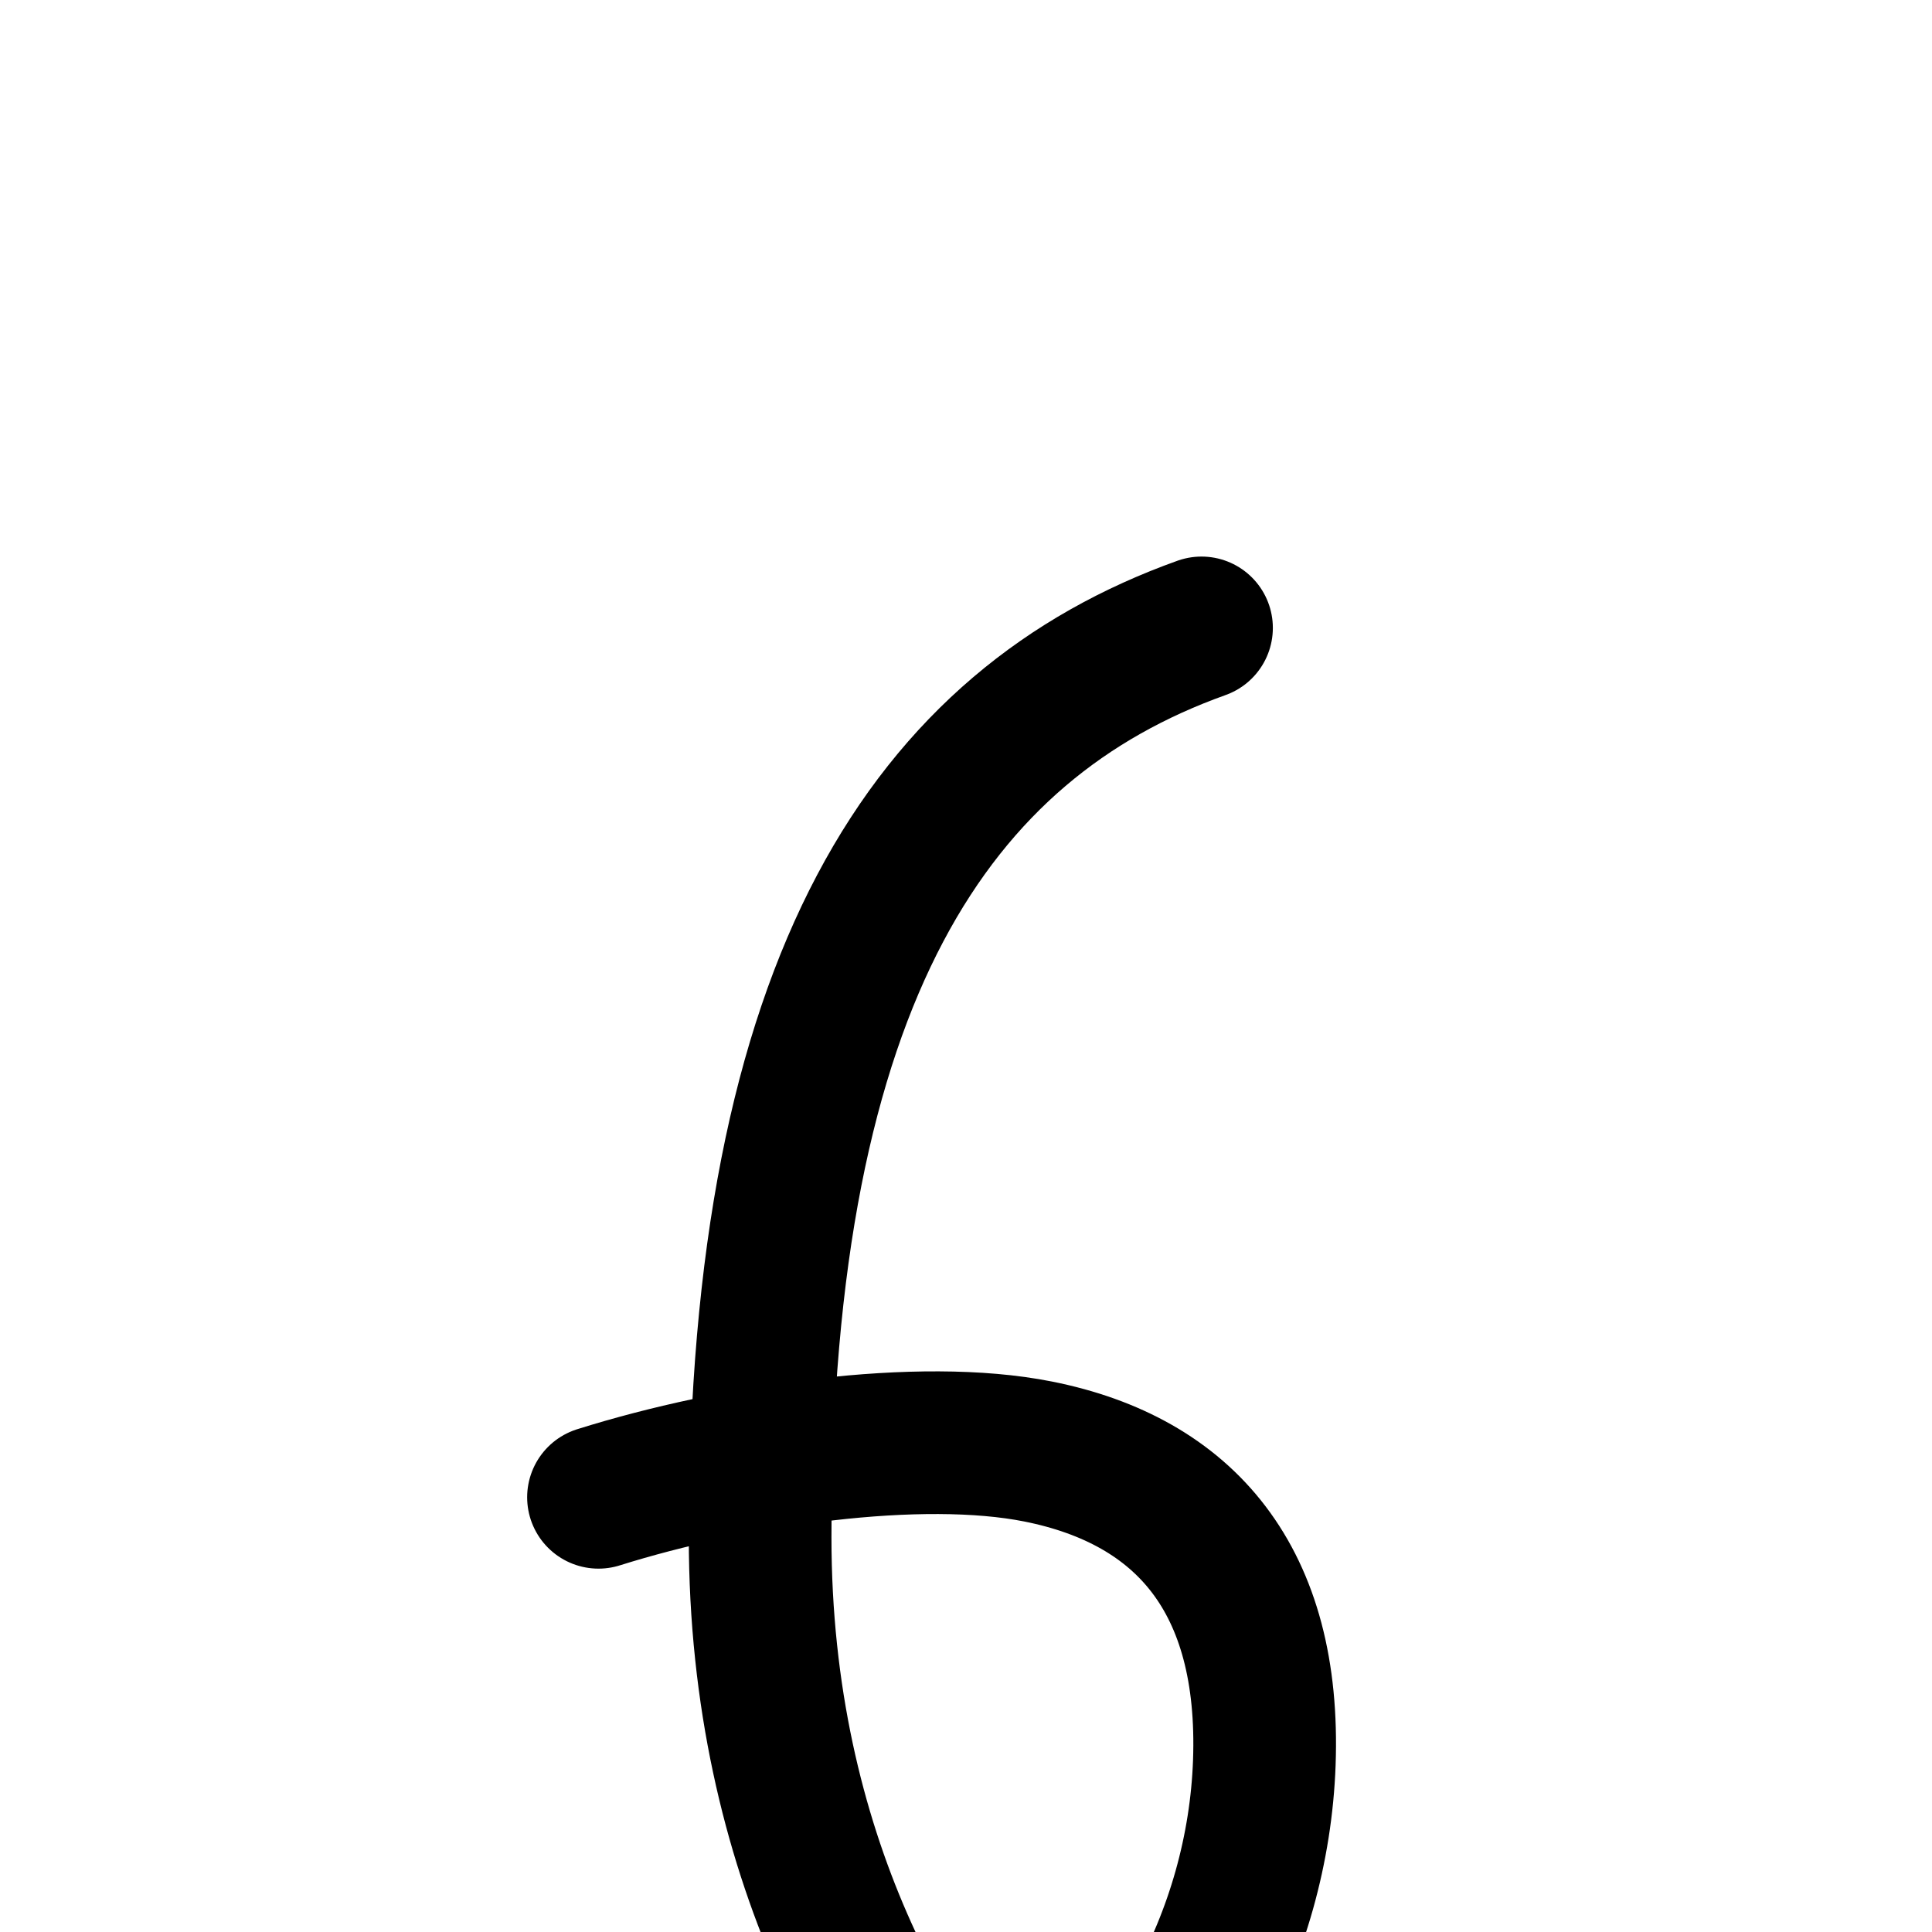
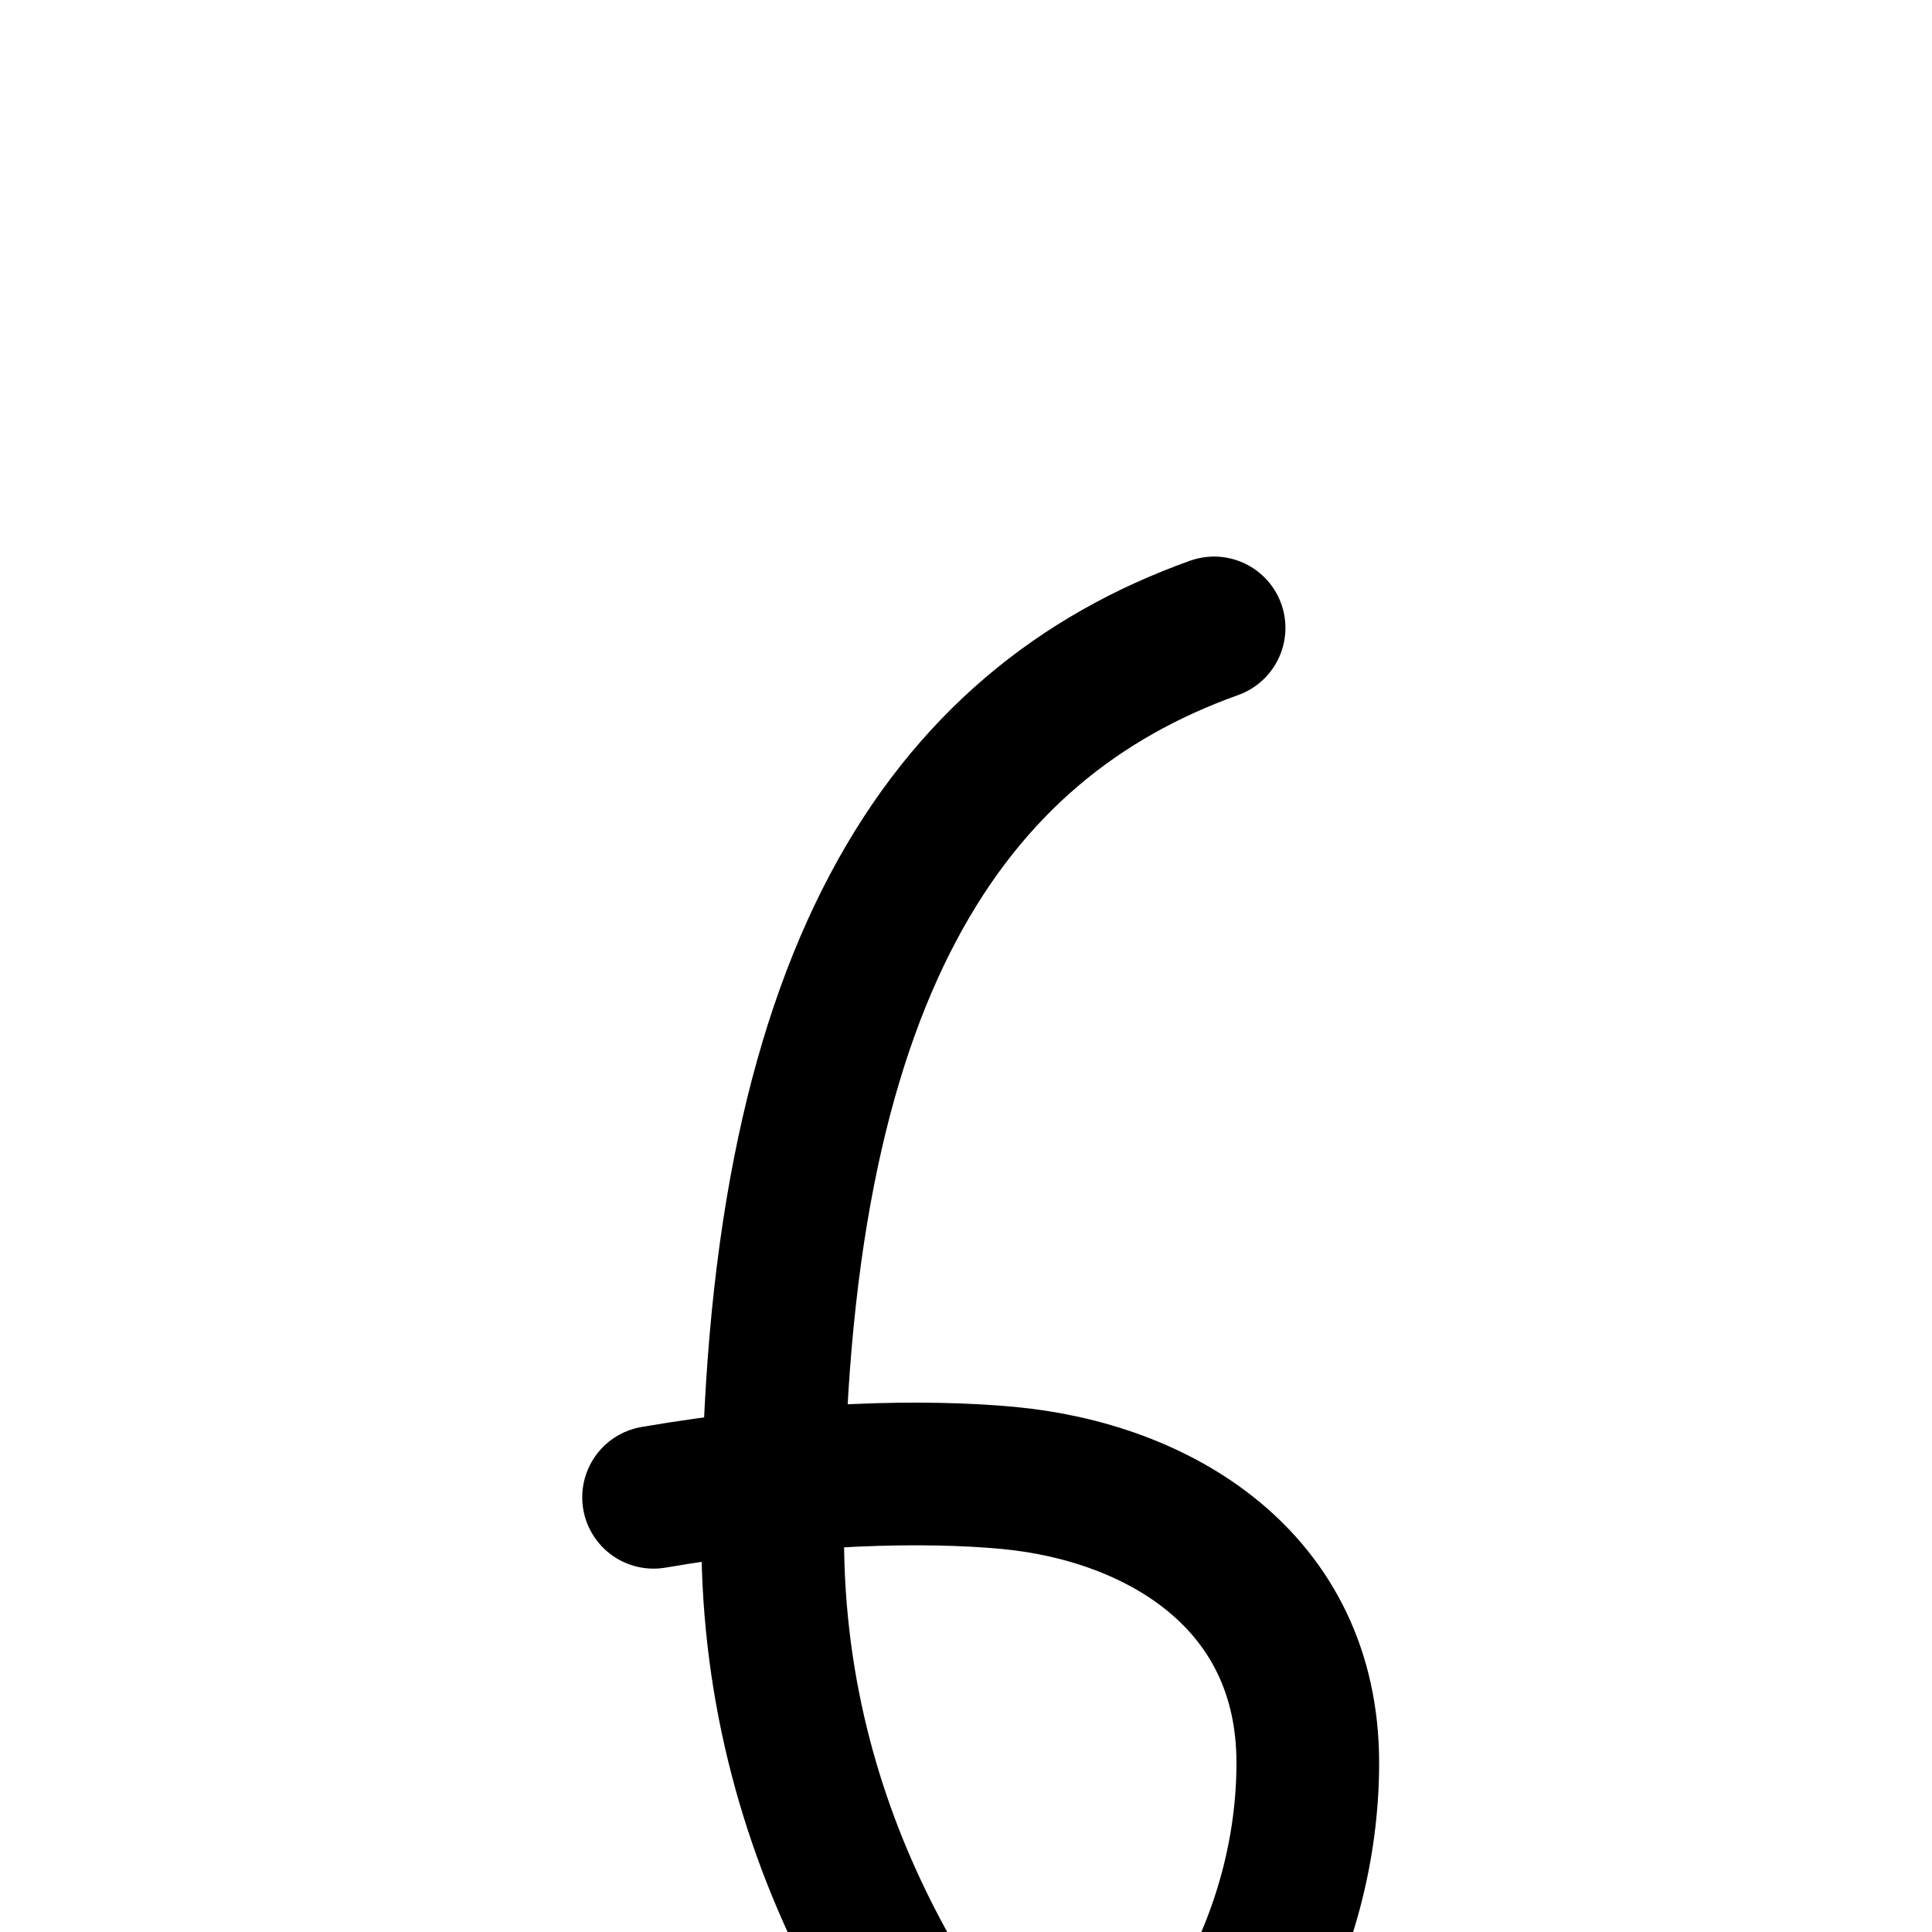
<svg xmlns="http://www.w3.org/2000/svg" version="1.1" viewBox="-10 0 1000 1000" id="svg2" width="1000" height="1000">
  <defs id="defs10" />
  <g id="g4720" transform="matrix(1.0663,0,0,-1.0663,68.33568,1499.684)" style="opacity:0.451" />
  <g transform="matrix(1,0,0,-1,0,1418)" id="g4" />
  <g id="g4720-4" transform="matrix(1.0663,0,0,-1.0663,136.9952,1604.197)" style="opacity:0.451" />
  <g transform="matrix(1,0,0,-1,68.65956,1522.513)" id="g4-5" />
-   <path style="fill:none;fill-rule:evenodd;stroke:#000000;stroke-width:73.846;stroke-linecap:round;stroke-linejoin:round;stroke-miterlimit:4;stroke-dasharray:none;stroke-opacity:1" d="M 611.902,325.001 C 472.991,374.702 383.441,505.425 383.441,795.712 c 0,164.478 69.291,280.404 130.482,341.596 80.869,-46.69 127.279,-136.533 130.482,-224.824 3.438,-94.756 -41.003,-146.045 -117.105,-161.186 -61.232,-12.182 -156.973,1.52 -227.523,23.703" id="path4732" />
+   <path style="fill:none;fill-rule:evenodd;stroke:#000000;stroke-width:73.846;stroke-linecap:round;stroke-linejoin:round;stroke-miterlimit:4;stroke-dasharray:none;stroke-opacity:1" d="m 618.411,325 c -138.912,49.701 -228.461,180.425 -228.461,470.711 0,164.478 87.291,280.404 148.482,341.596 80.869,-46.69 128.482,-136.475 128.482,-224.824 0,-94.847 -77.551,-140.178 -154.8,-147.484 -42.791,-4.047 -108.931,-2.878 -183.828,10" id="path4732" />
</svg>
